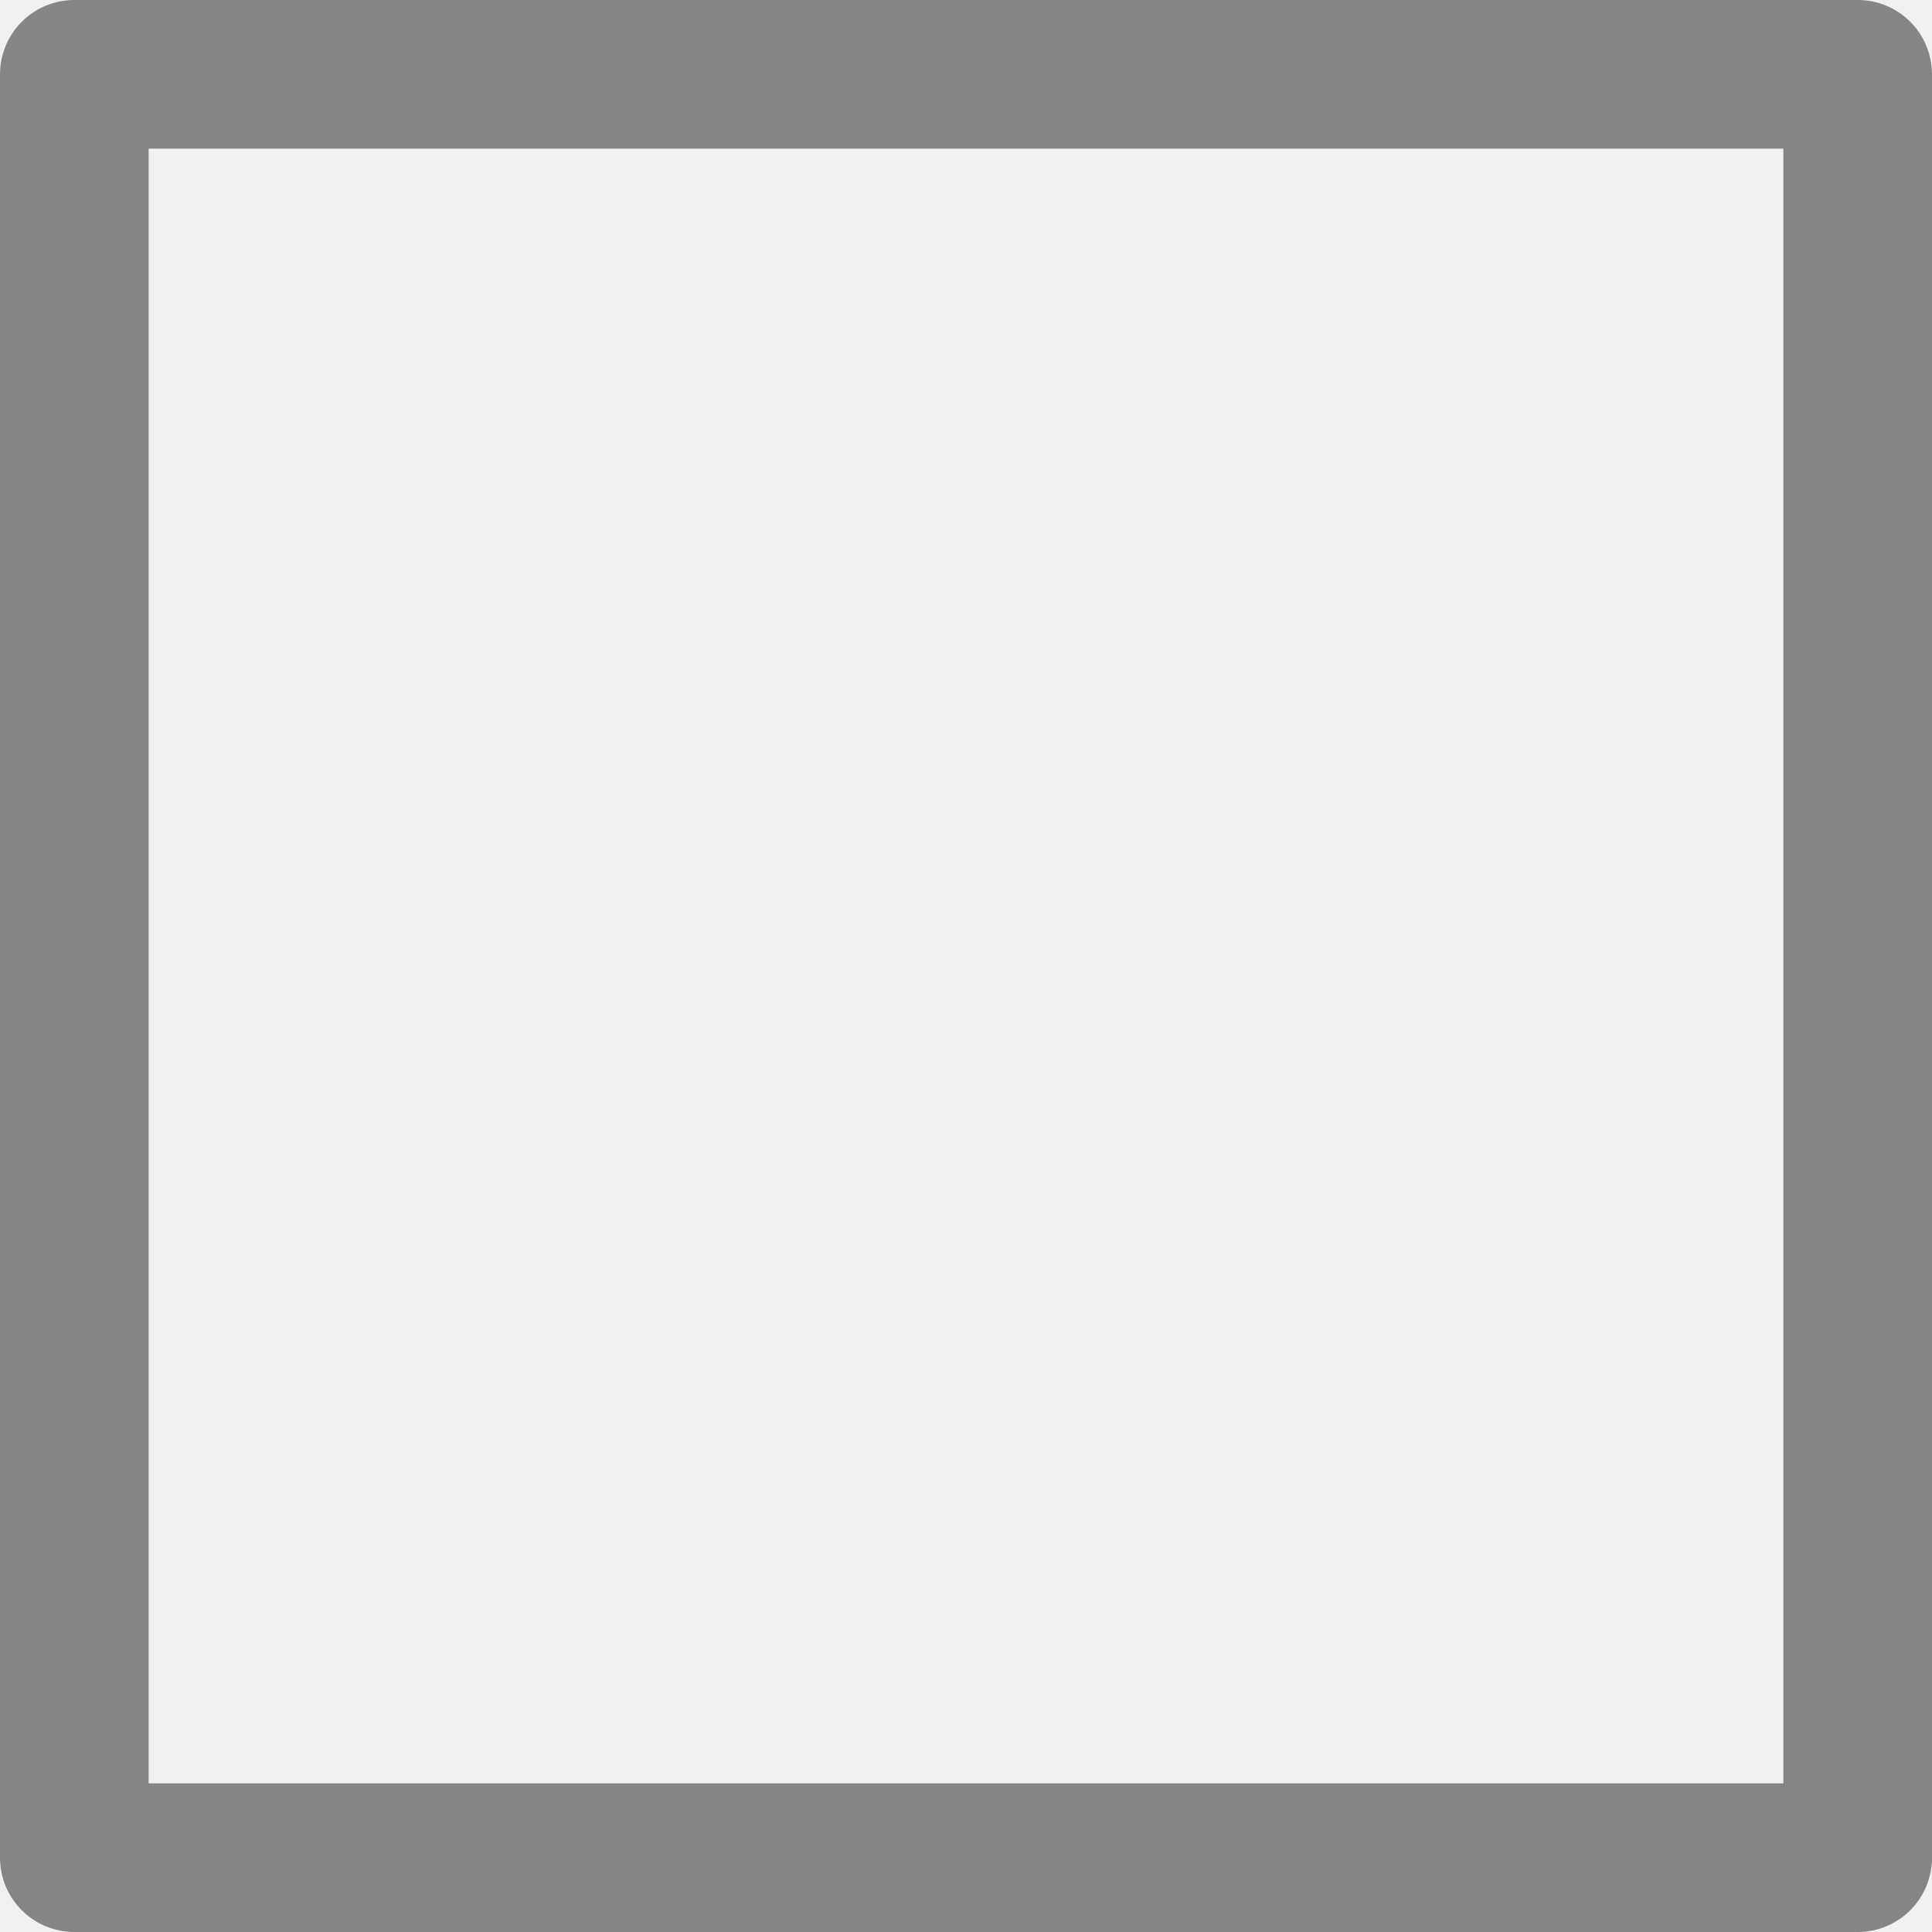
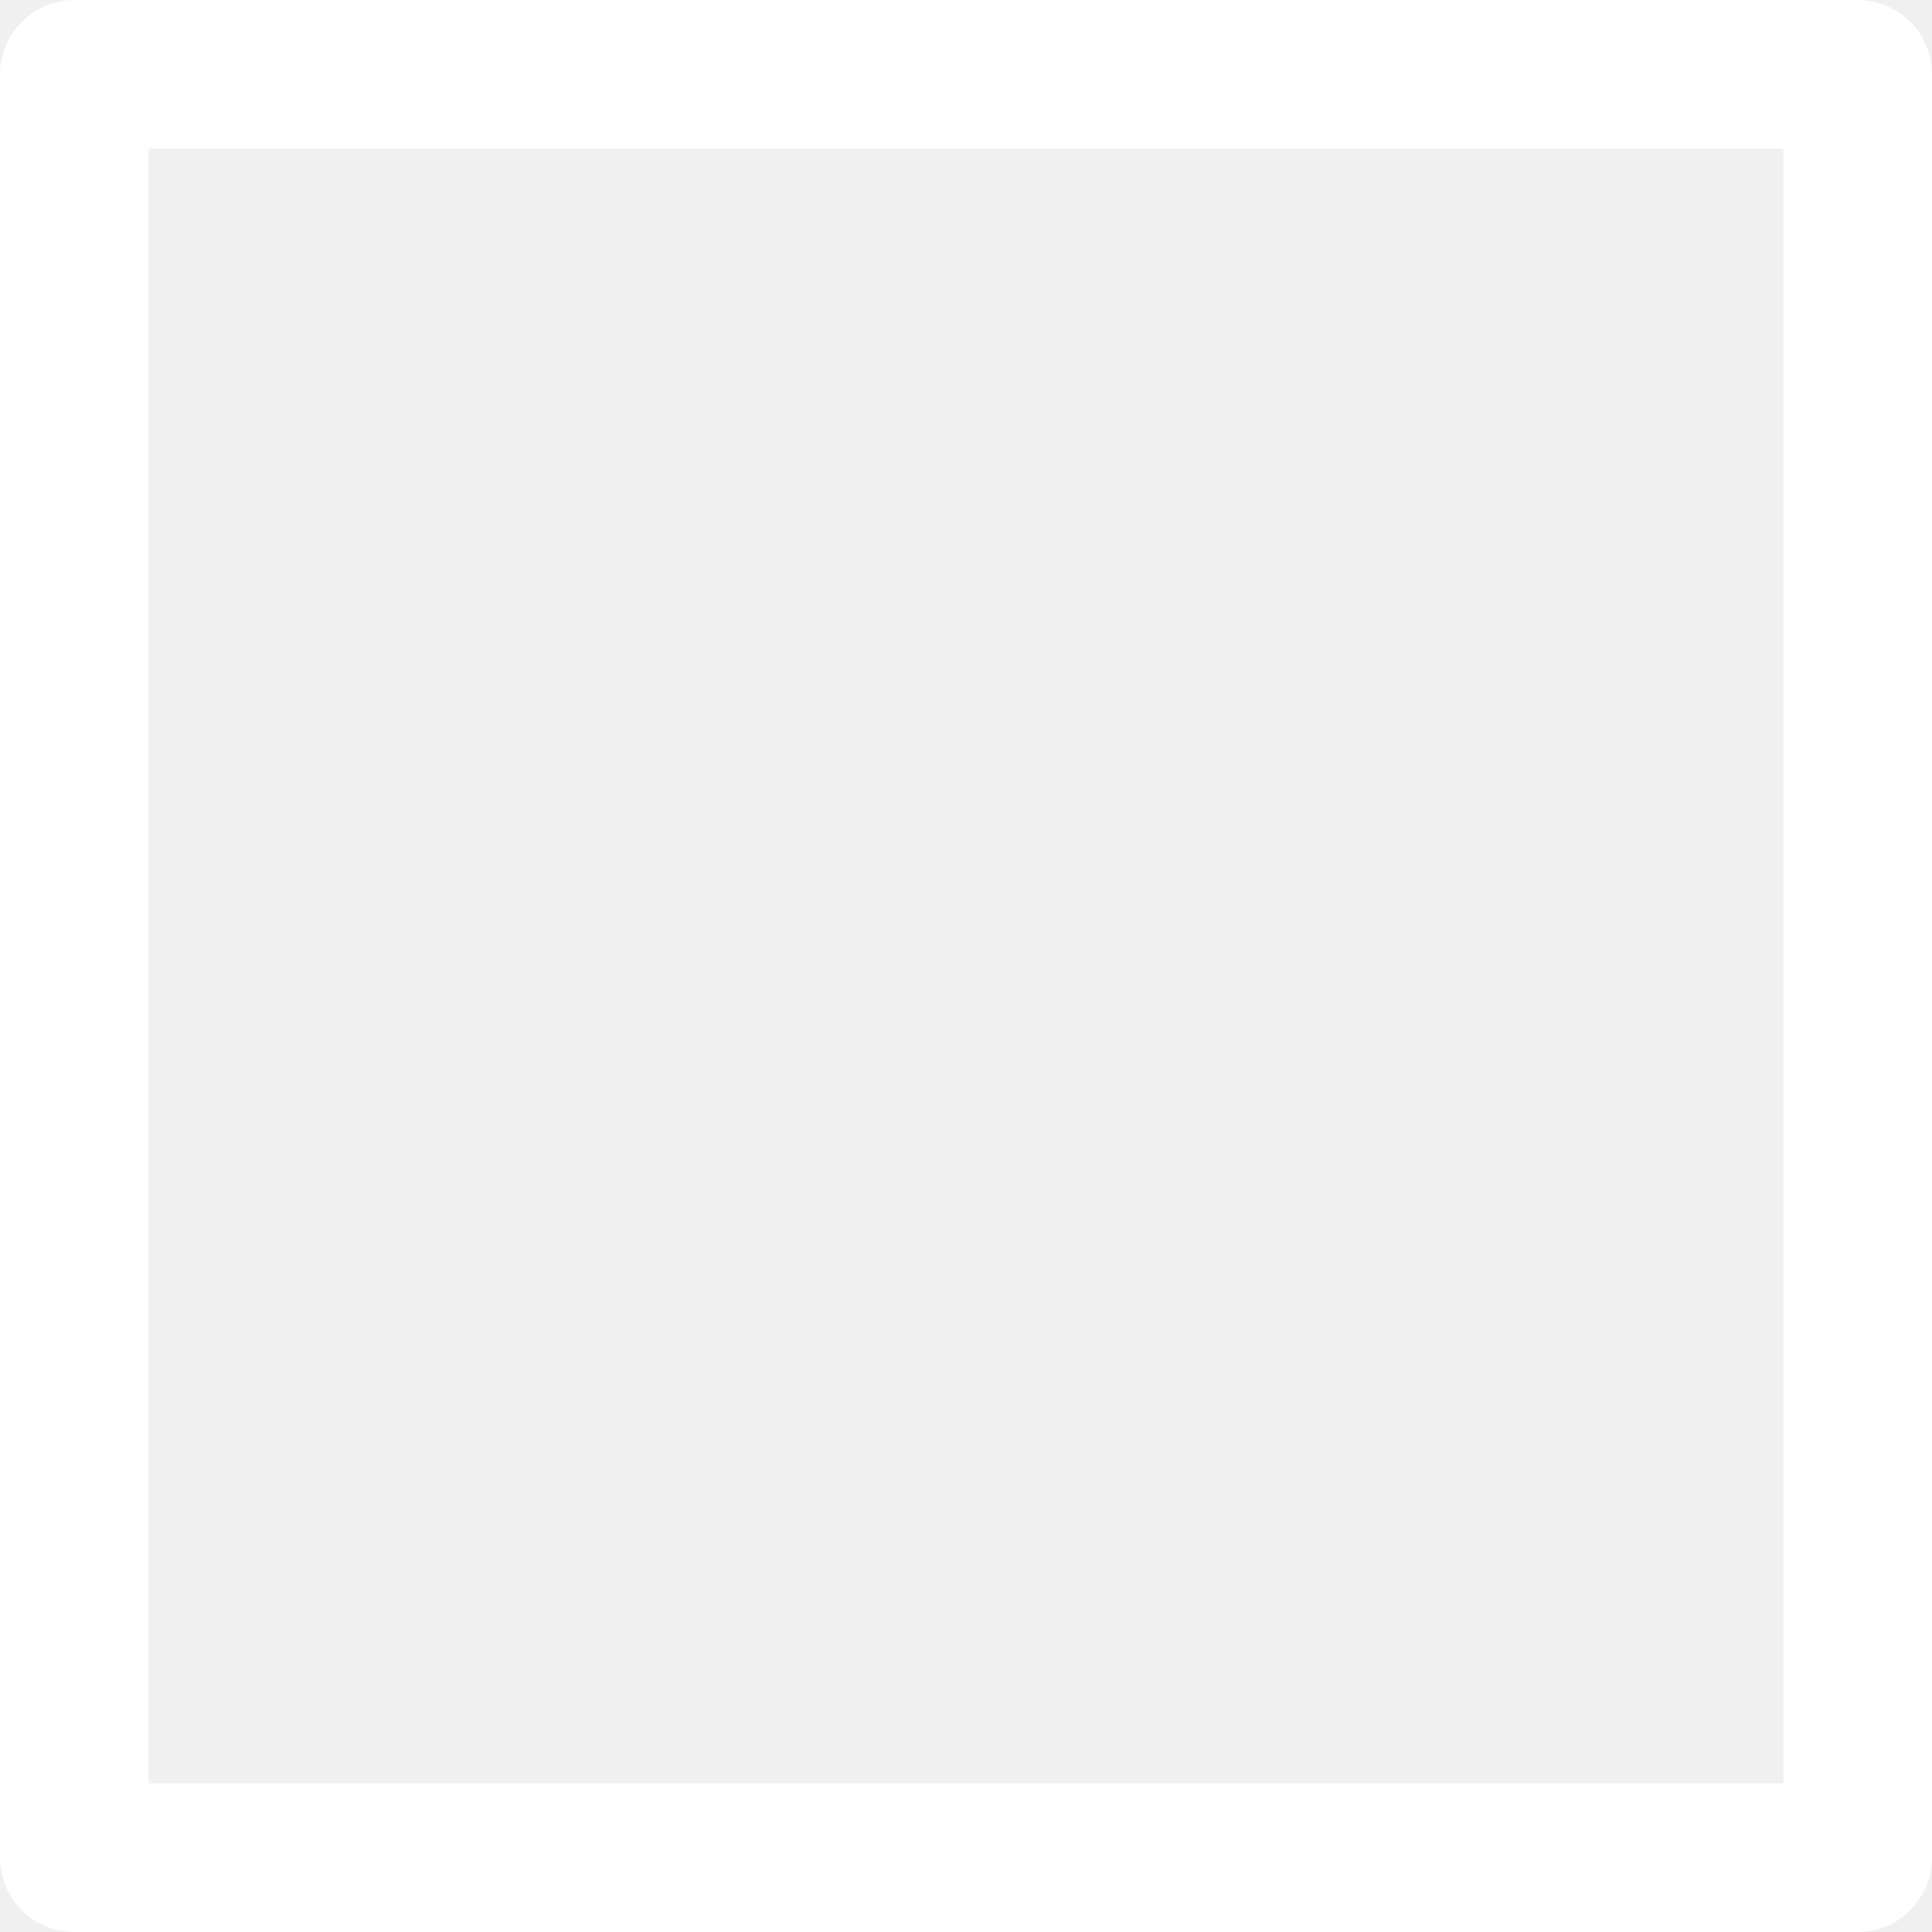
<svg xmlns="http://www.w3.org/2000/svg" width="26" height="26" viewBox="0 0 26 26">
-   <rect id="cube" width="24" height="24" transform="translate(1 1)" fill="none" stroke="#858585" stroke-linejoin="round" stroke-width="2" />
+   <rect id="cube" width="24" height="24" transform="translate(1 1)" fill="none" stroke="#fff" stroke-linejoin="round" stroke-width="2" />
</svg>
